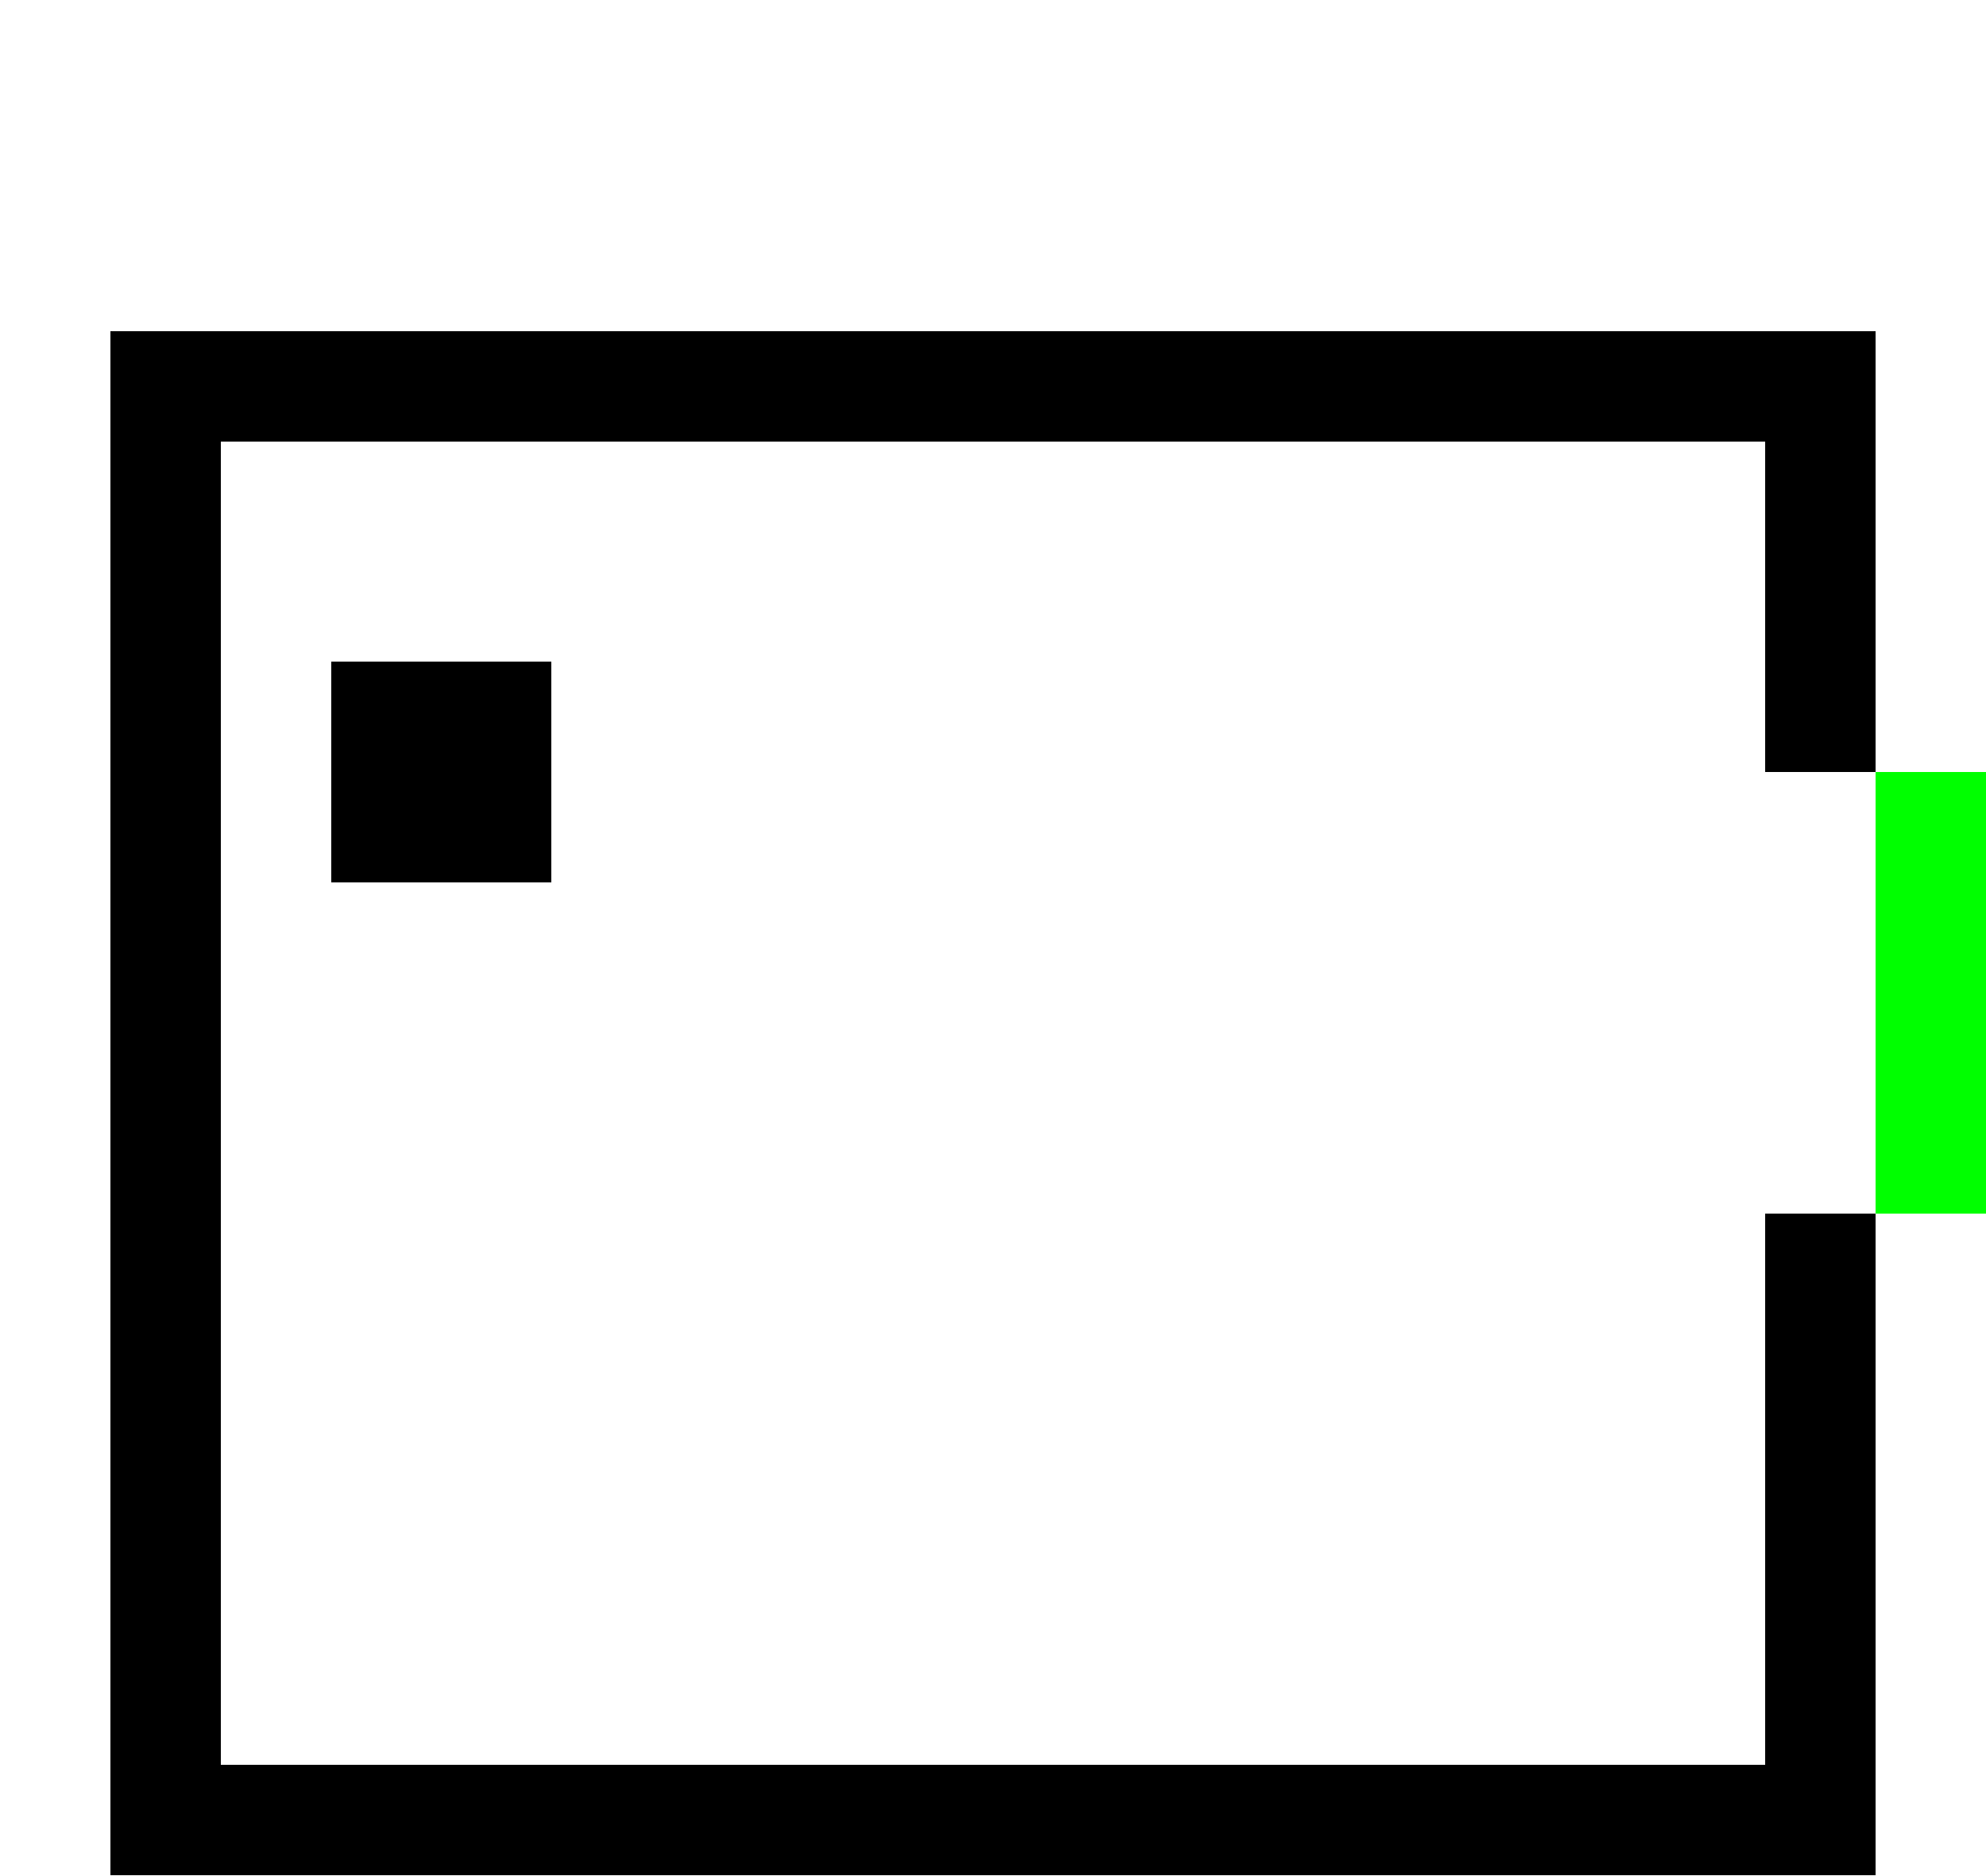
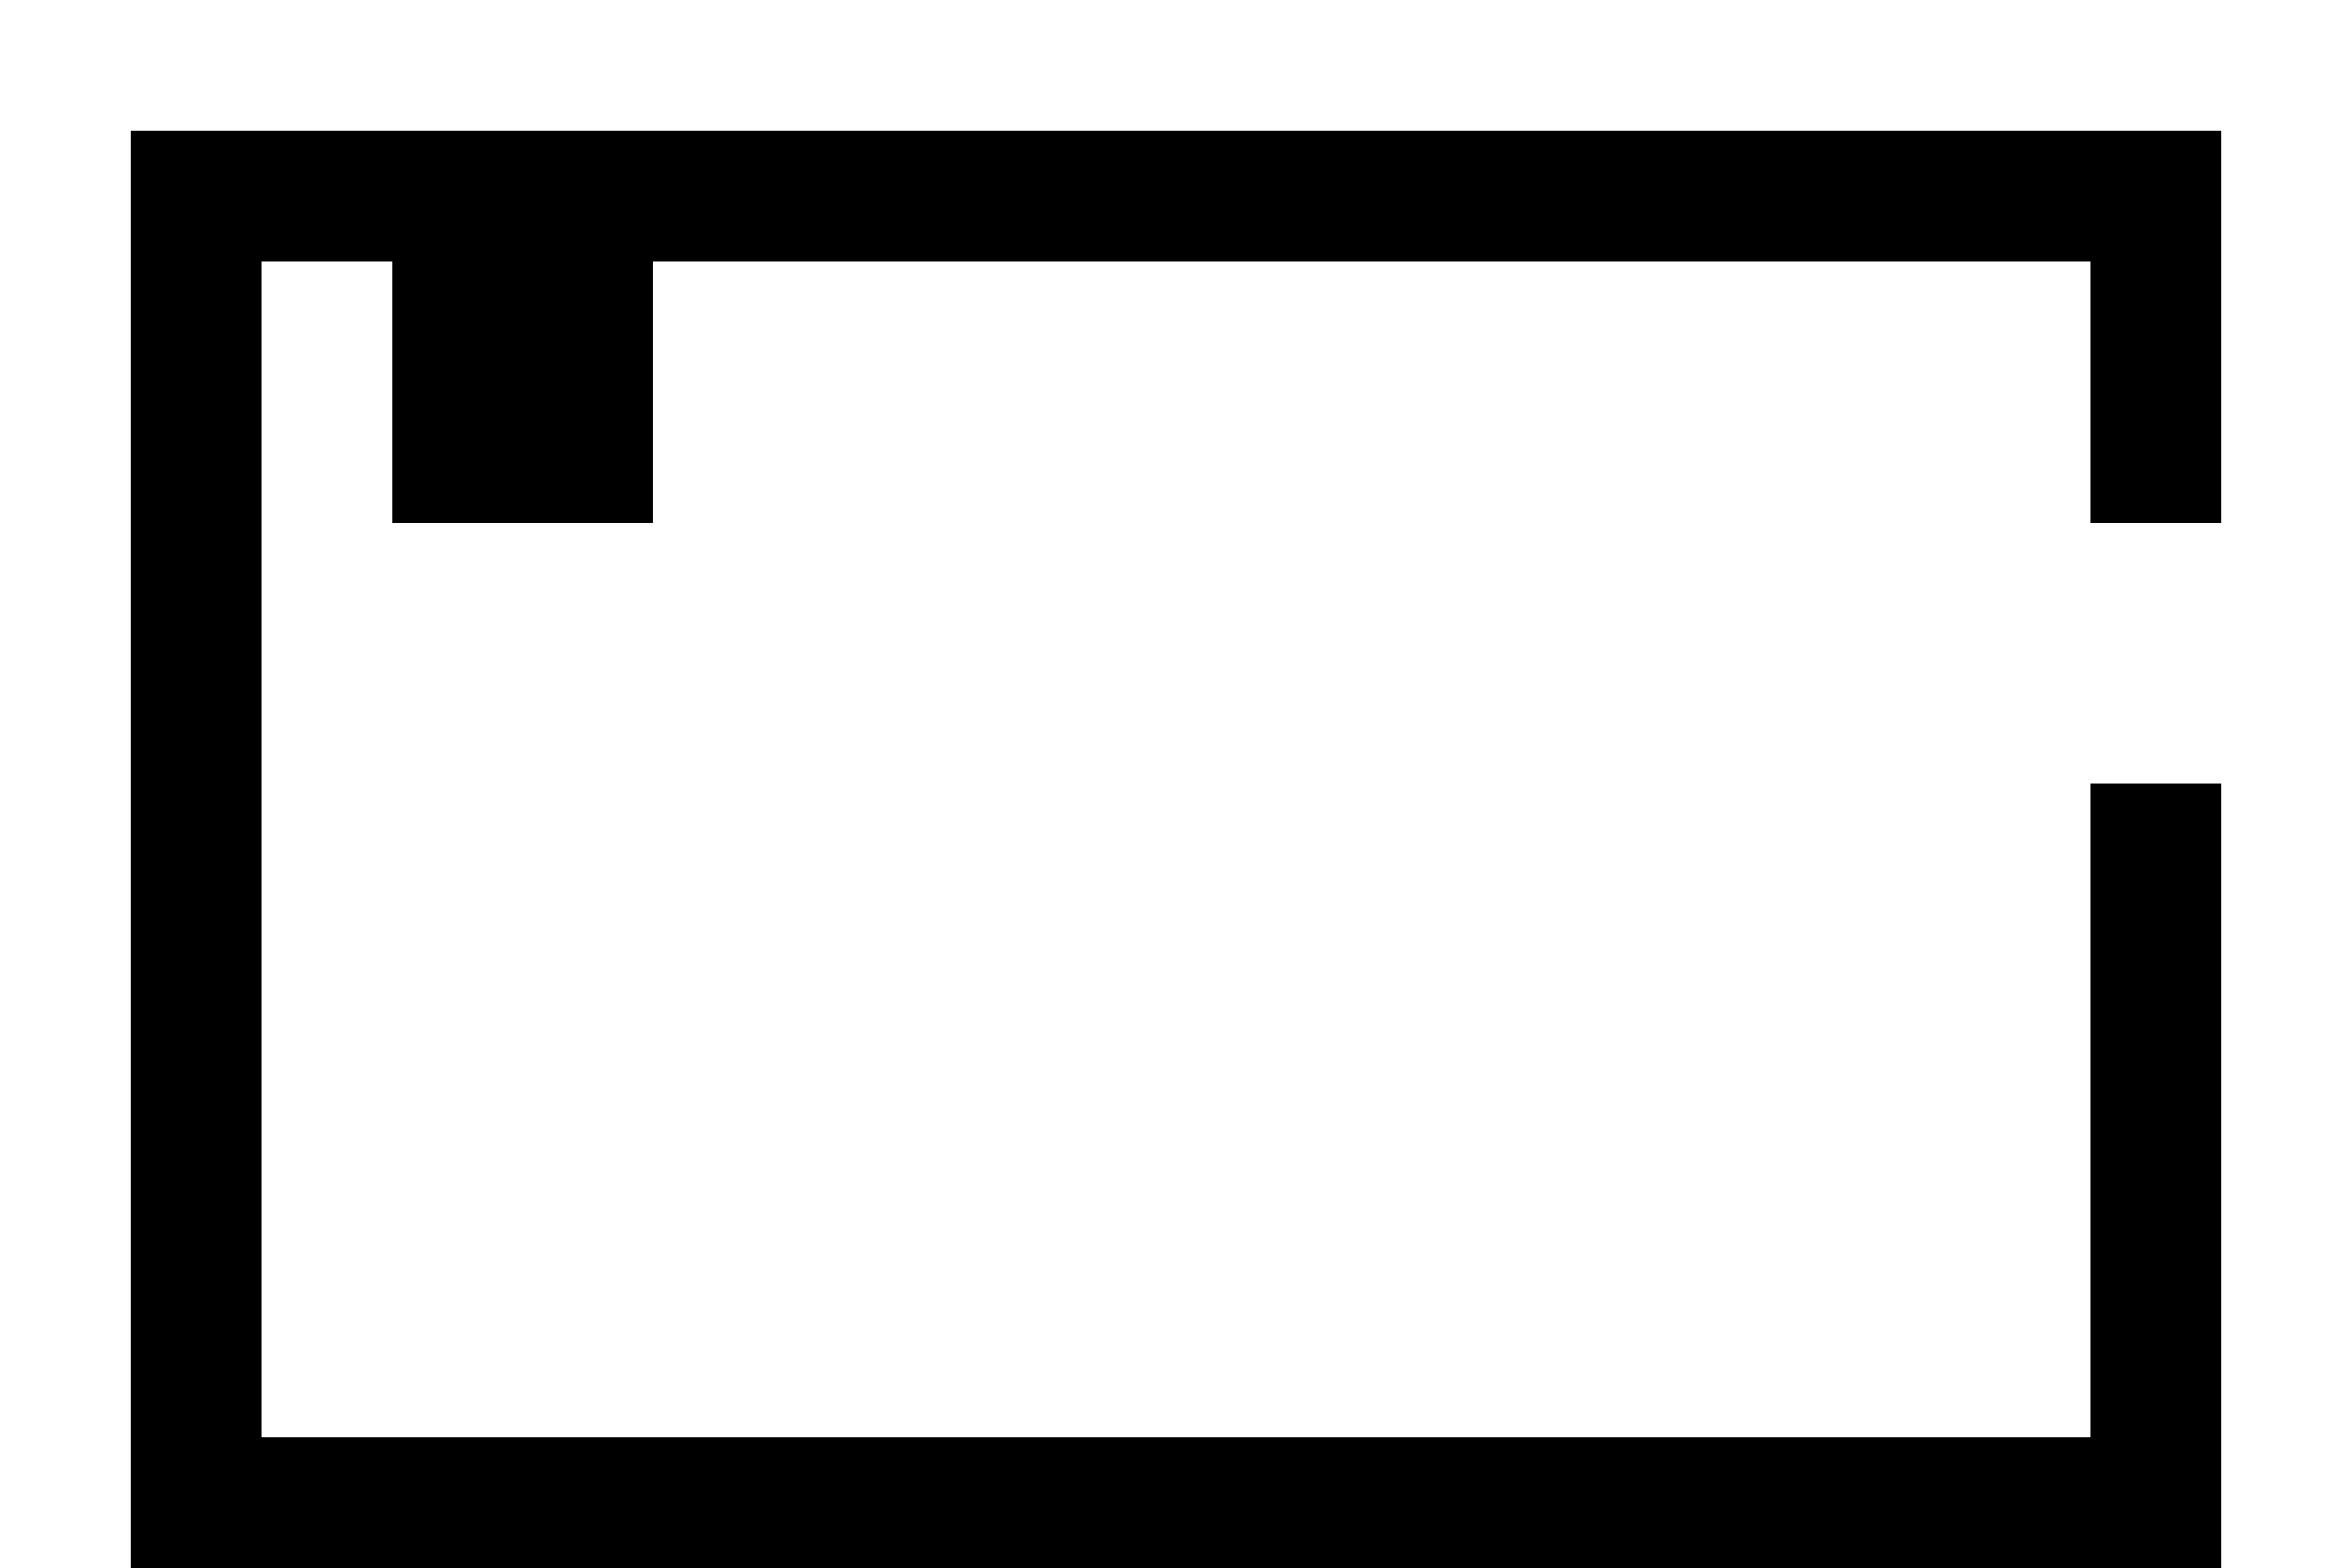
- <svg xmlns="http://www.w3.org/2000/svg" version="1.1" width="18" height="17" shape-rendering="crispEdges">
+ <svg xmlns="http://www.w3.org/2000/svg" version="1.1" width="18" height="12" shape-rendering="crispEdges">
+   <rect x="1" y="1" width="1" height="1" fill="#000000" />
+   <rect x="2" y="1" width="1" height="1" fill="#000000" />
+   <rect x="3" y="1" width="1" height="1" fill="#000000" />
+   <rect x="4" y="1" width="1" height="1" fill="#000000" />
+   <rect x="5" y="1" width="1" height="1" fill="#000000" />
+   <rect x="6" y="1" width="1" height="1" fill="#000000" />
+   <rect x="7" y="1" width="1" height="1" fill="#000000" />
+   <rect x="8" y="1" width="1" height="1" fill="#000000" />
+   <rect x="9" y="1" width="1" height="1" fill="#000000" />
+   <rect x="10" y="1" width="1" height="1" fill="#000000" />
+   <rect x="11" y="1" width="1" height="1" fill="#000000" />
+   <rect x="12" y="1" width="1" height="1" fill="#000000" />
+   <rect x="13" y="1" width="1" height="1" fill="#000000" />
+   <rect x="14" y="1" width="1" height="1" fill="#000000" />
+   <rect x="15" y="1" width="1" height="1" fill="#000000" />
+   <rect x="16" y="1" width="1" height="1" fill="#000000" />
+   <rect x="1" y="2" width="1" height="1" fill="#000000" />
+   <rect x="3" y="2" width="1" height="1" fill="#000000" />
+   <rect x="4" y="2" width="1" height="1" fill="#000000" />
+   <rect x="16" y="2" width="1" height="1" fill="#000000" />
  <rect x="1" y="3" width="1" height="1" fill="#000000" />
-   <rect x="2" y="3" width="1" height="1" fill="#000000" />
  <rect x="3" y="3" width="1" height="1" fill="#000000" />
  <rect x="4" y="3" width="1" height="1" fill="#000000" />
-   <rect x="5" y="3" width="1" height="1" fill="#000000" />
-   <rect x="6" y="3" width="1" height="1" fill="#000000" />
-   <rect x="7" y="3" width="1" height="1" fill="#000000" />
-   <rect x="8" y="3" width="1" height="1" fill="#000000" />
-   <rect x="9" y="3" width="1" height="1" fill="#000000" />
-   <rect x="10" y="3" width="1" height="1" fill="#000000" />
-   <rect x="11" y="3" width="1" height="1" fill="#000000" />
-   <rect x="12" y="3" width="1" height="1" fill="#000000" />
-   <rect x="13" y="3" width="1" height="1" fill="#000000" />
-   <rect x="14" y="3" width="1" height="1" fill="#000000" />
-   <rect x="15" y="3" width="1" height="1" fill="#000000" />
  <rect x="16" y="3" width="1" height="1" fill="#000000" />
  <rect x="1" y="4" width="1" height="1" fill="#000000" />
-   <rect x="16" y="4" width="1" height="1" fill="#000000" />
  <rect x="1" y="5" width="1" height="1" fill="#000000" />
-   <rect x="16" y="5" width="1" height="1" fill="#000000" />
  <rect x="1" y="6" width="1" height="1" fill="#000000" />
-   <rect x="3" y="6" width="1" height="1" fill="#000000" />
-   <rect x="4" y="6" width="1" height="1" fill="#000000" />
  <rect x="16" y="6" width="1" height="1" fill="#000000" />
  <rect x="1" y="7" width="1" height="1" fill="#000000" />
-   <rect x="3" y="7" width="1" height="1" fill="#000000" />
-   <rect x="4" y="7" width="1" height="1" fill="#000000" />
-   <rect x="17" y="7" width="1" height="1" fill="#00FF00" />
+   <rect x="16" y="7" width="1" height="1" fill="#000000" />
  <rect x="1" y="8" width="1" height="1" fill="#000000" />
-   <rect x="17" y="8" width="1" height="1" fill="#00FF00" />
+   <rect x="16" y="8" width="1" height="1" fill="#000000" />
  <rect x="1" y="9" width="1" height="1" fill="#000000" />
-   <rect x="17" y="9" width="1" height="1" fill="#00FF00" />
+   <rect x="16" y="9" width="1" height="1" fill="#000000" />
  <rect x="1" y="10" width="1" height="1" fill="#000000" />
-   <rect x="17" y="10" width="1" height="1" fill="#00FF00" />
+   <rect x="16" y="10" width="1" height="1" fill="#000000" />
  <rect x="1" y="11" width="1" height="1" fill="#000000" />
+   <rect x="2" y="11" width="1" height="1" fill="#000000" />
+   <rect x="3" y="11" width="1" height="1" fill="#000000" />
+   <rect x="4" y="11" width="1" height="1" fill="#000000" />
+   <rect x="5" y="11" width="1" height="1" fill="#000000" />
+   <rect x="6" y="11" width="1" height="1" fill="#000000" />
+   <rect x="7" y="11" width="1" height="1" fill="#000000" />
+   <rect x="8" y="11" width="1" height="1" fill="#000000" />
+   <rect x="9" y="11" width="1" height="1" fill="#000000" />
+   <rect x="10" y="11" width="1" height="1" fill="#000000" />
+   <rect x="11" y="11" width="1" height="1" fill="#000000" />
+   <rect x="12" y="11" width="1" height="1" fill="#000000" />
+   <rect x="13" y="11" width="1" height="1" fill="#000000" />
+   <rect x="14" y="11" width="1" height="1" fill="#000000" />
+   <rect x="15" y="11" width="1" height="1" fill="#000000" />
  <rect x="16" y="11" width="1" height="1" fill="#000000" />
-   <rect x="1" y="12" width="1" height="1" fill="#000000" />
-   <rect x="16" y="12" width="1" height="1" fill="#000000" />
-   <rect x="1" y="13" width="1" height="1" fill="#000000" />
-   <rect x="16" y="13" width="1" height="1" fill="#000000" />
-   <rect x="1" y="14" width="1" height="1" fill="#000000" />
-   <rect x="16" y="14" width="1" height="1" fill="#000000" />
-   <rect x="1" y="15" width="1" height="1" fill="#000000" />
-   <rect x="16" y="15" width="1" height="1" fill="#000000" />
-   <rect x="1" y="16" width="1" height="1" fill="#000000" />
-   <rect x="2" y="16" width="1" height="1" fill="#000000" />
-   <rect x="3" y="16" width="1" height="1" fill="#000000" />
-   <rect x="4" y="16" width="1" height="1" fill="#000000" />
-   <rect x="5" y="16" width="1" height="1" fill="#000000" />
-   <rect x="6" y="16" width="1" height="1" fill="#000000" />
-   <rect x="7" y="16" width="1" height="1" fill="#000000" />
-   <rect x="8" y="16" width="1" height="1" fill="#000000" />
-   <rect x="9" y="16" width="1" height="1" fill="#000000" />
-   <rect x="10" y="16" width="1" height="1" fill="#000000" />
-   <rect x="11" y="16" width="1" height="1" fill="#000000" />
-   <rect x="12" y="16" width="1" height="1" fill="#000000" />
-   <rect x="13" y="16" width="1" height="1" fill="#000000" />
-   <rect x="14" y="16" width="1" height="1" fill="#000000" />
-   <rect x="15" y="16" width="1" height="1" fill="#000000" />
-   <rect x="16" y="16" width="1" height="1" fill="#000000" />
</svg>
